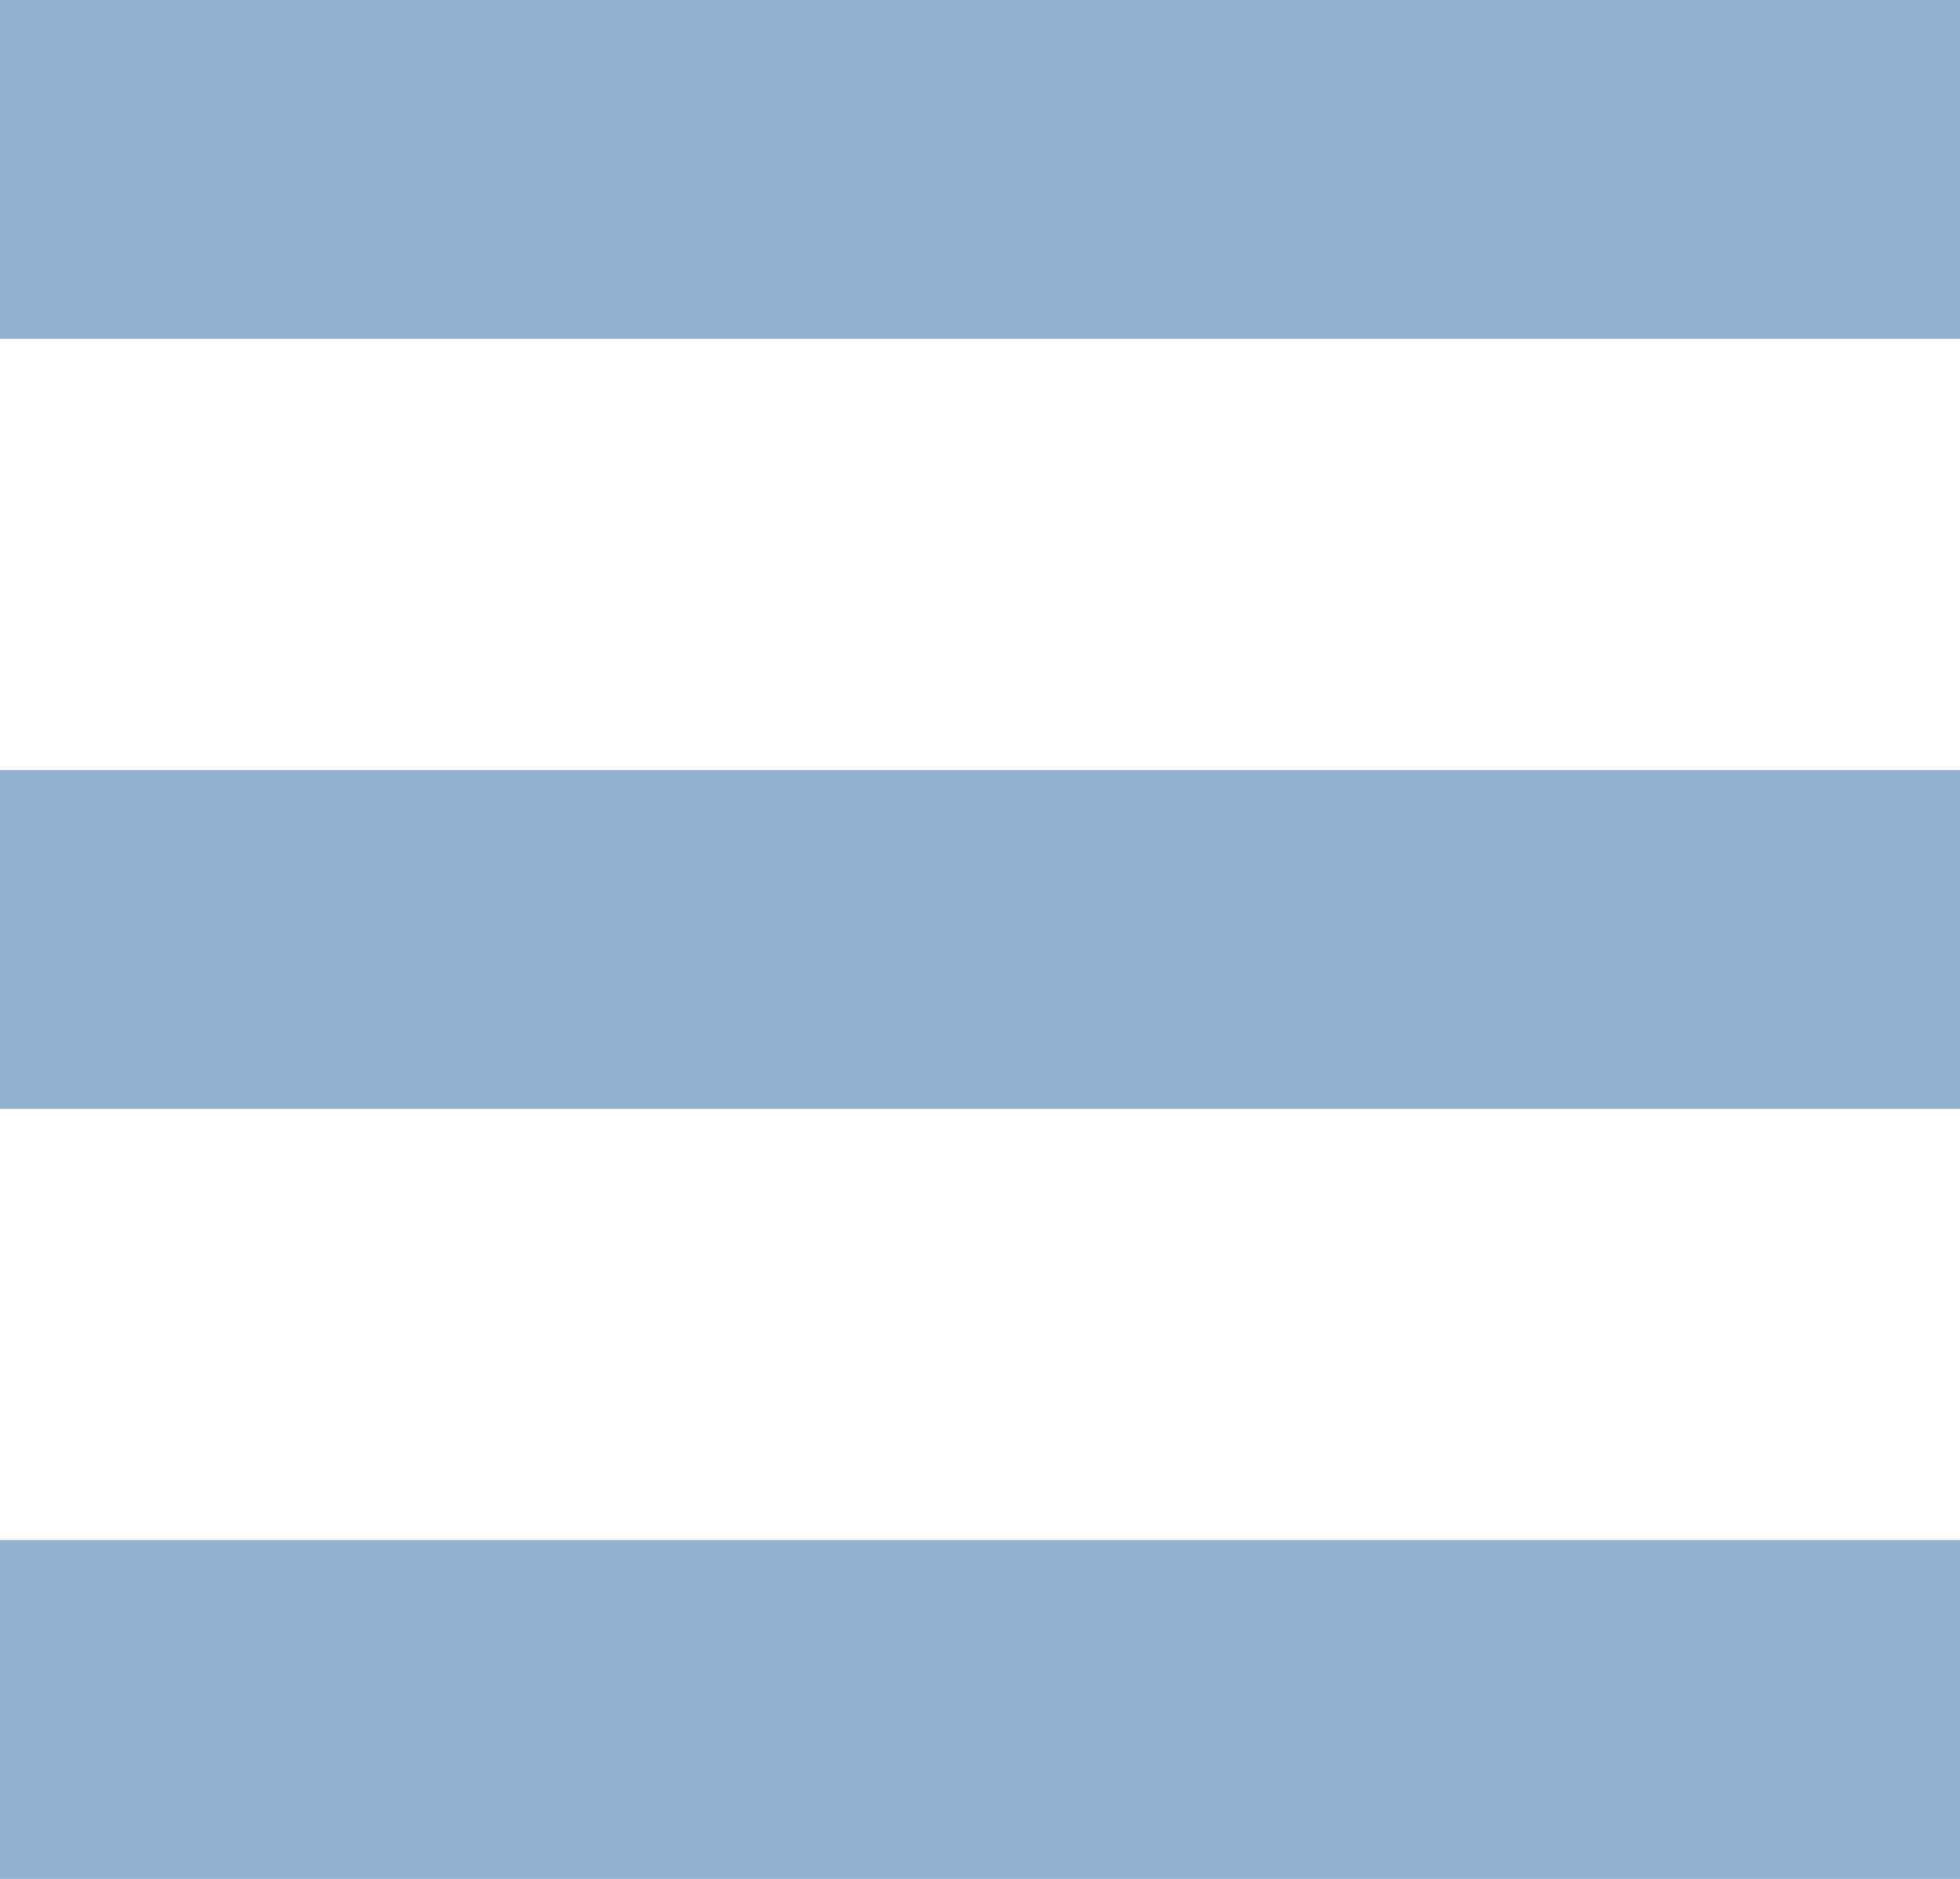
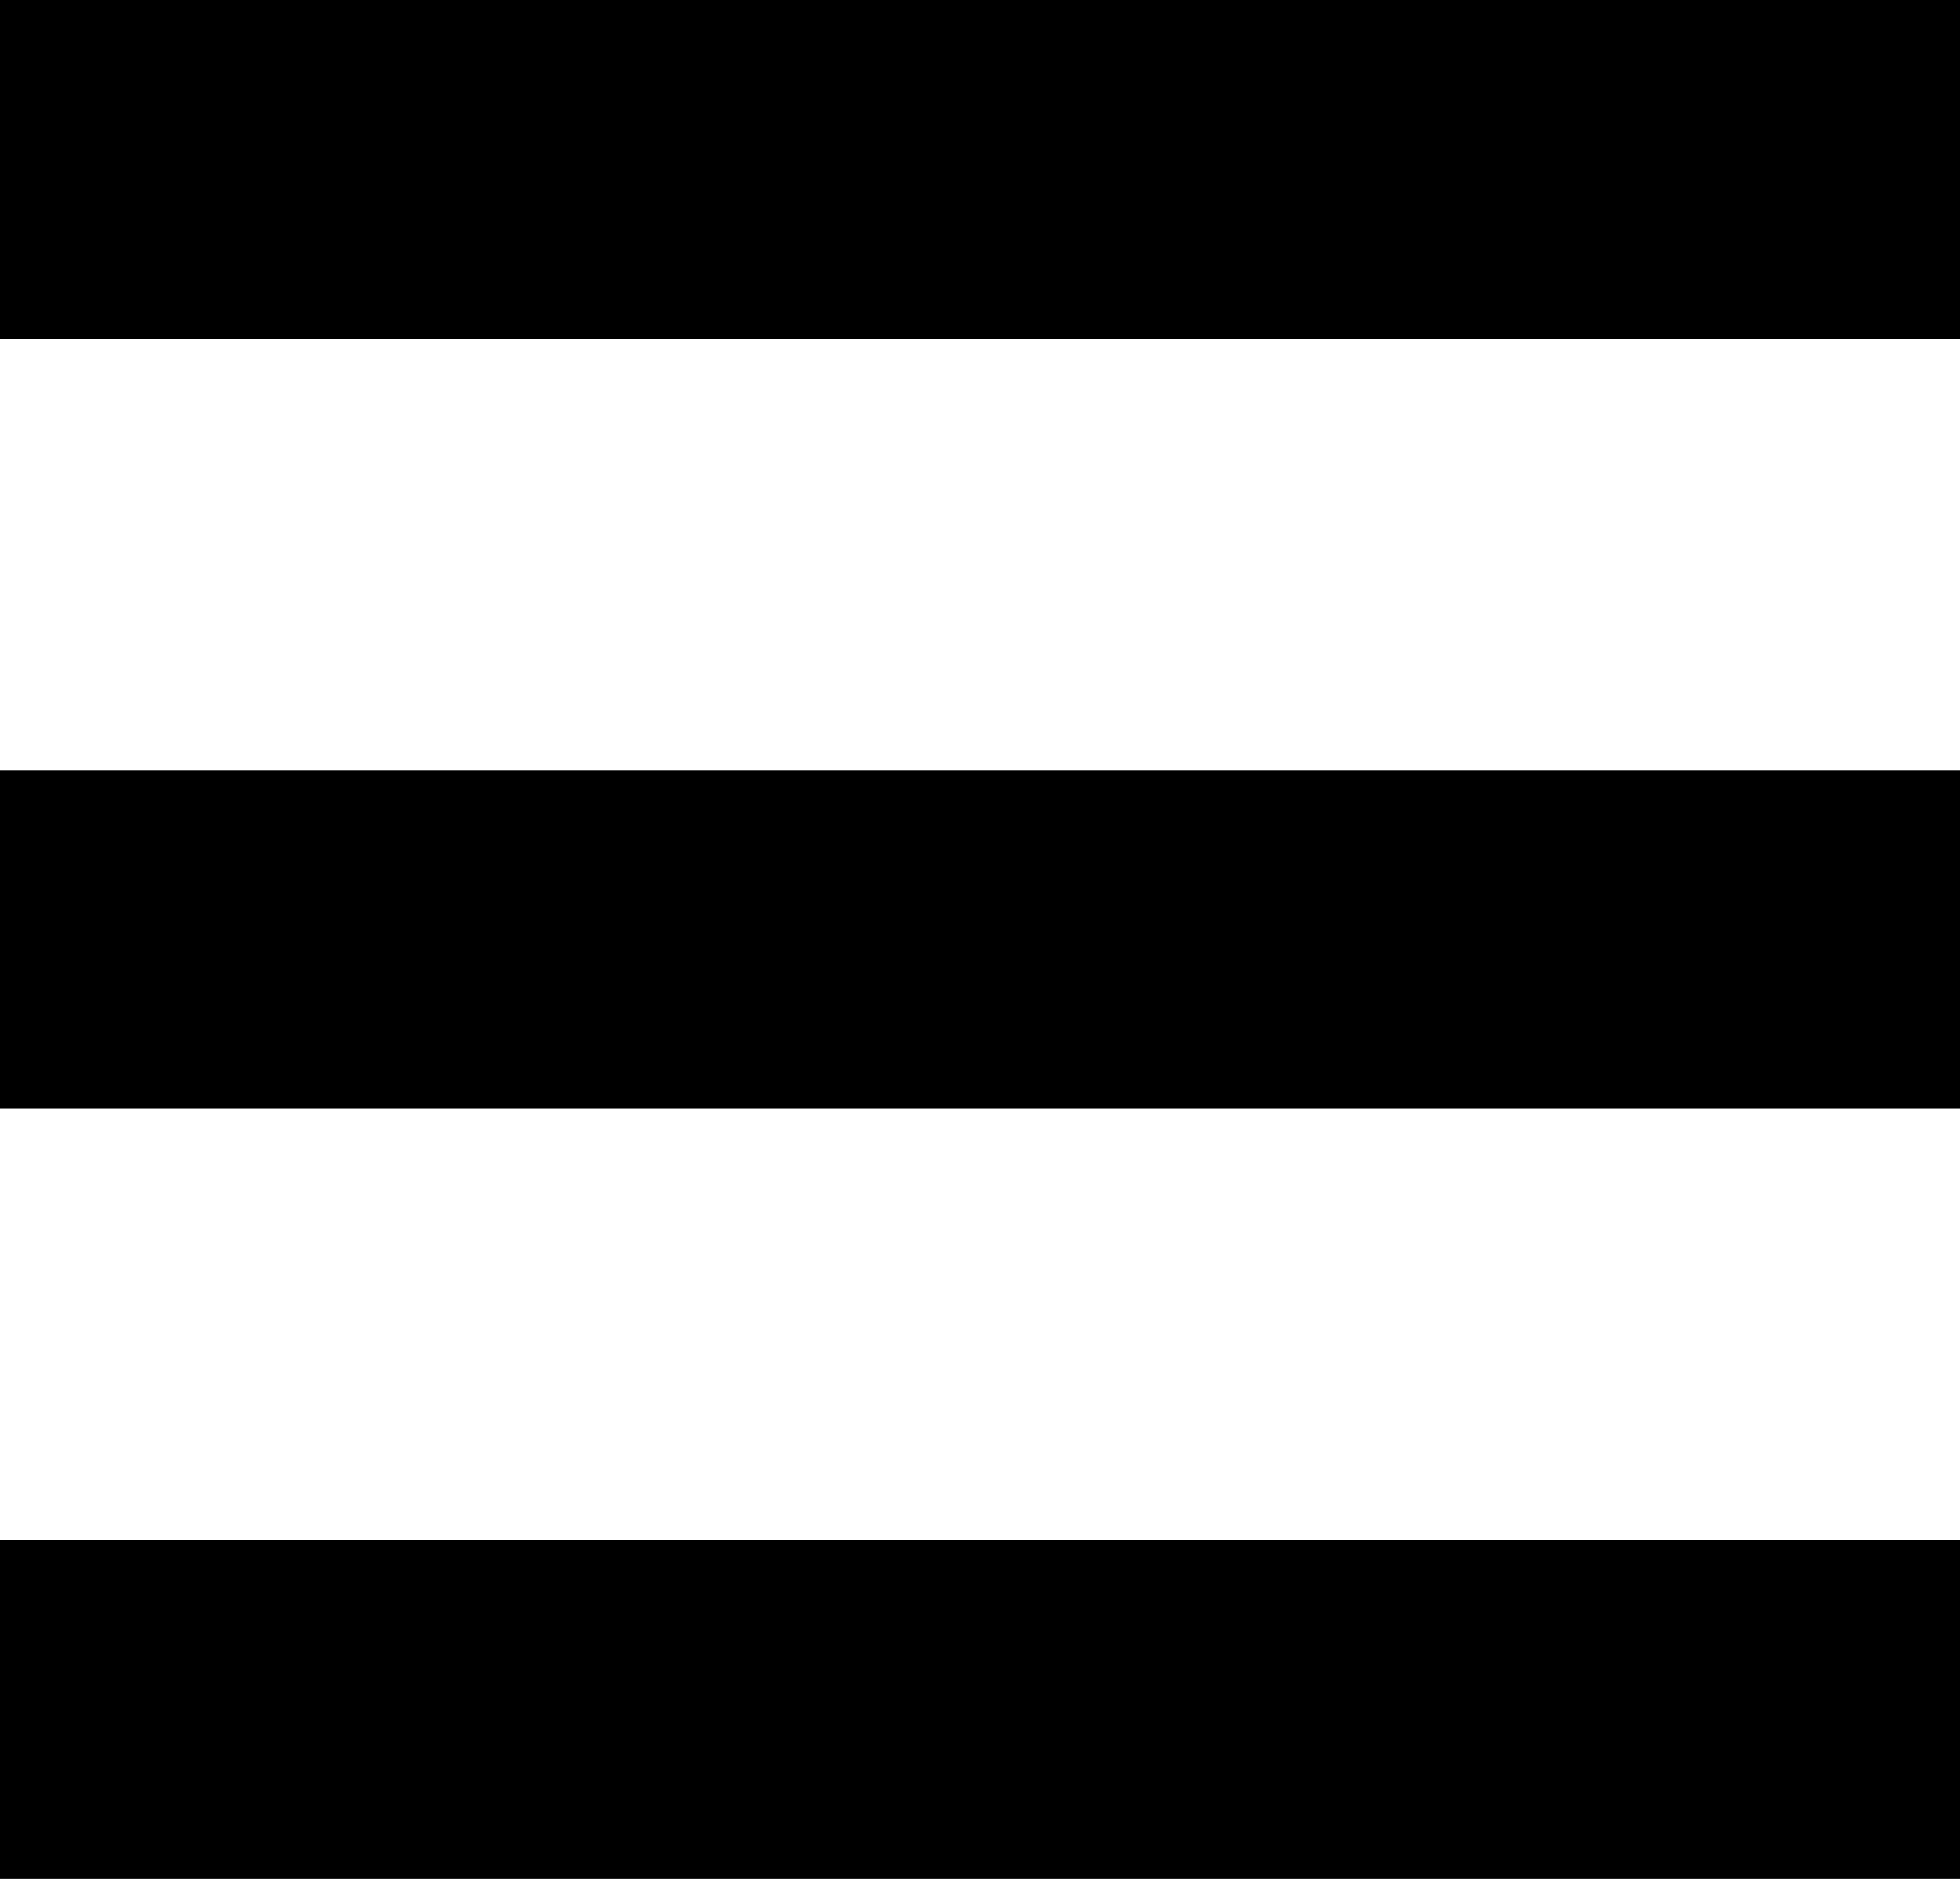
- <svg xmlns="http://www.w3.org/2000/svg" fill="#90b2d0" version="1.0" id="Layer_1" x="0px" y="0px" width="22.928px" height="21.982px" viewBox="0 0 22.928 21.982" enable-background="new 0 0 22.928 21.982" xml:space="preserve">
+ <svg xmlns="http://www.w3.org/2000/svg" version="1.0" id="Layer_1" x="0px" y="0px" width="22.928px" height="21.982px" viewBox="0 0 22.928 21.982" enable-background="new 0 0 22.928 21.982" xml:space="preserve">
  <g>
    <rect width="22.928" height="3.964" />
    <rect y="9.009" width="22.928" height="3.964" />
    <rect y="18.018" width="22.928" height="3.964" />
  </g>
</svg>
